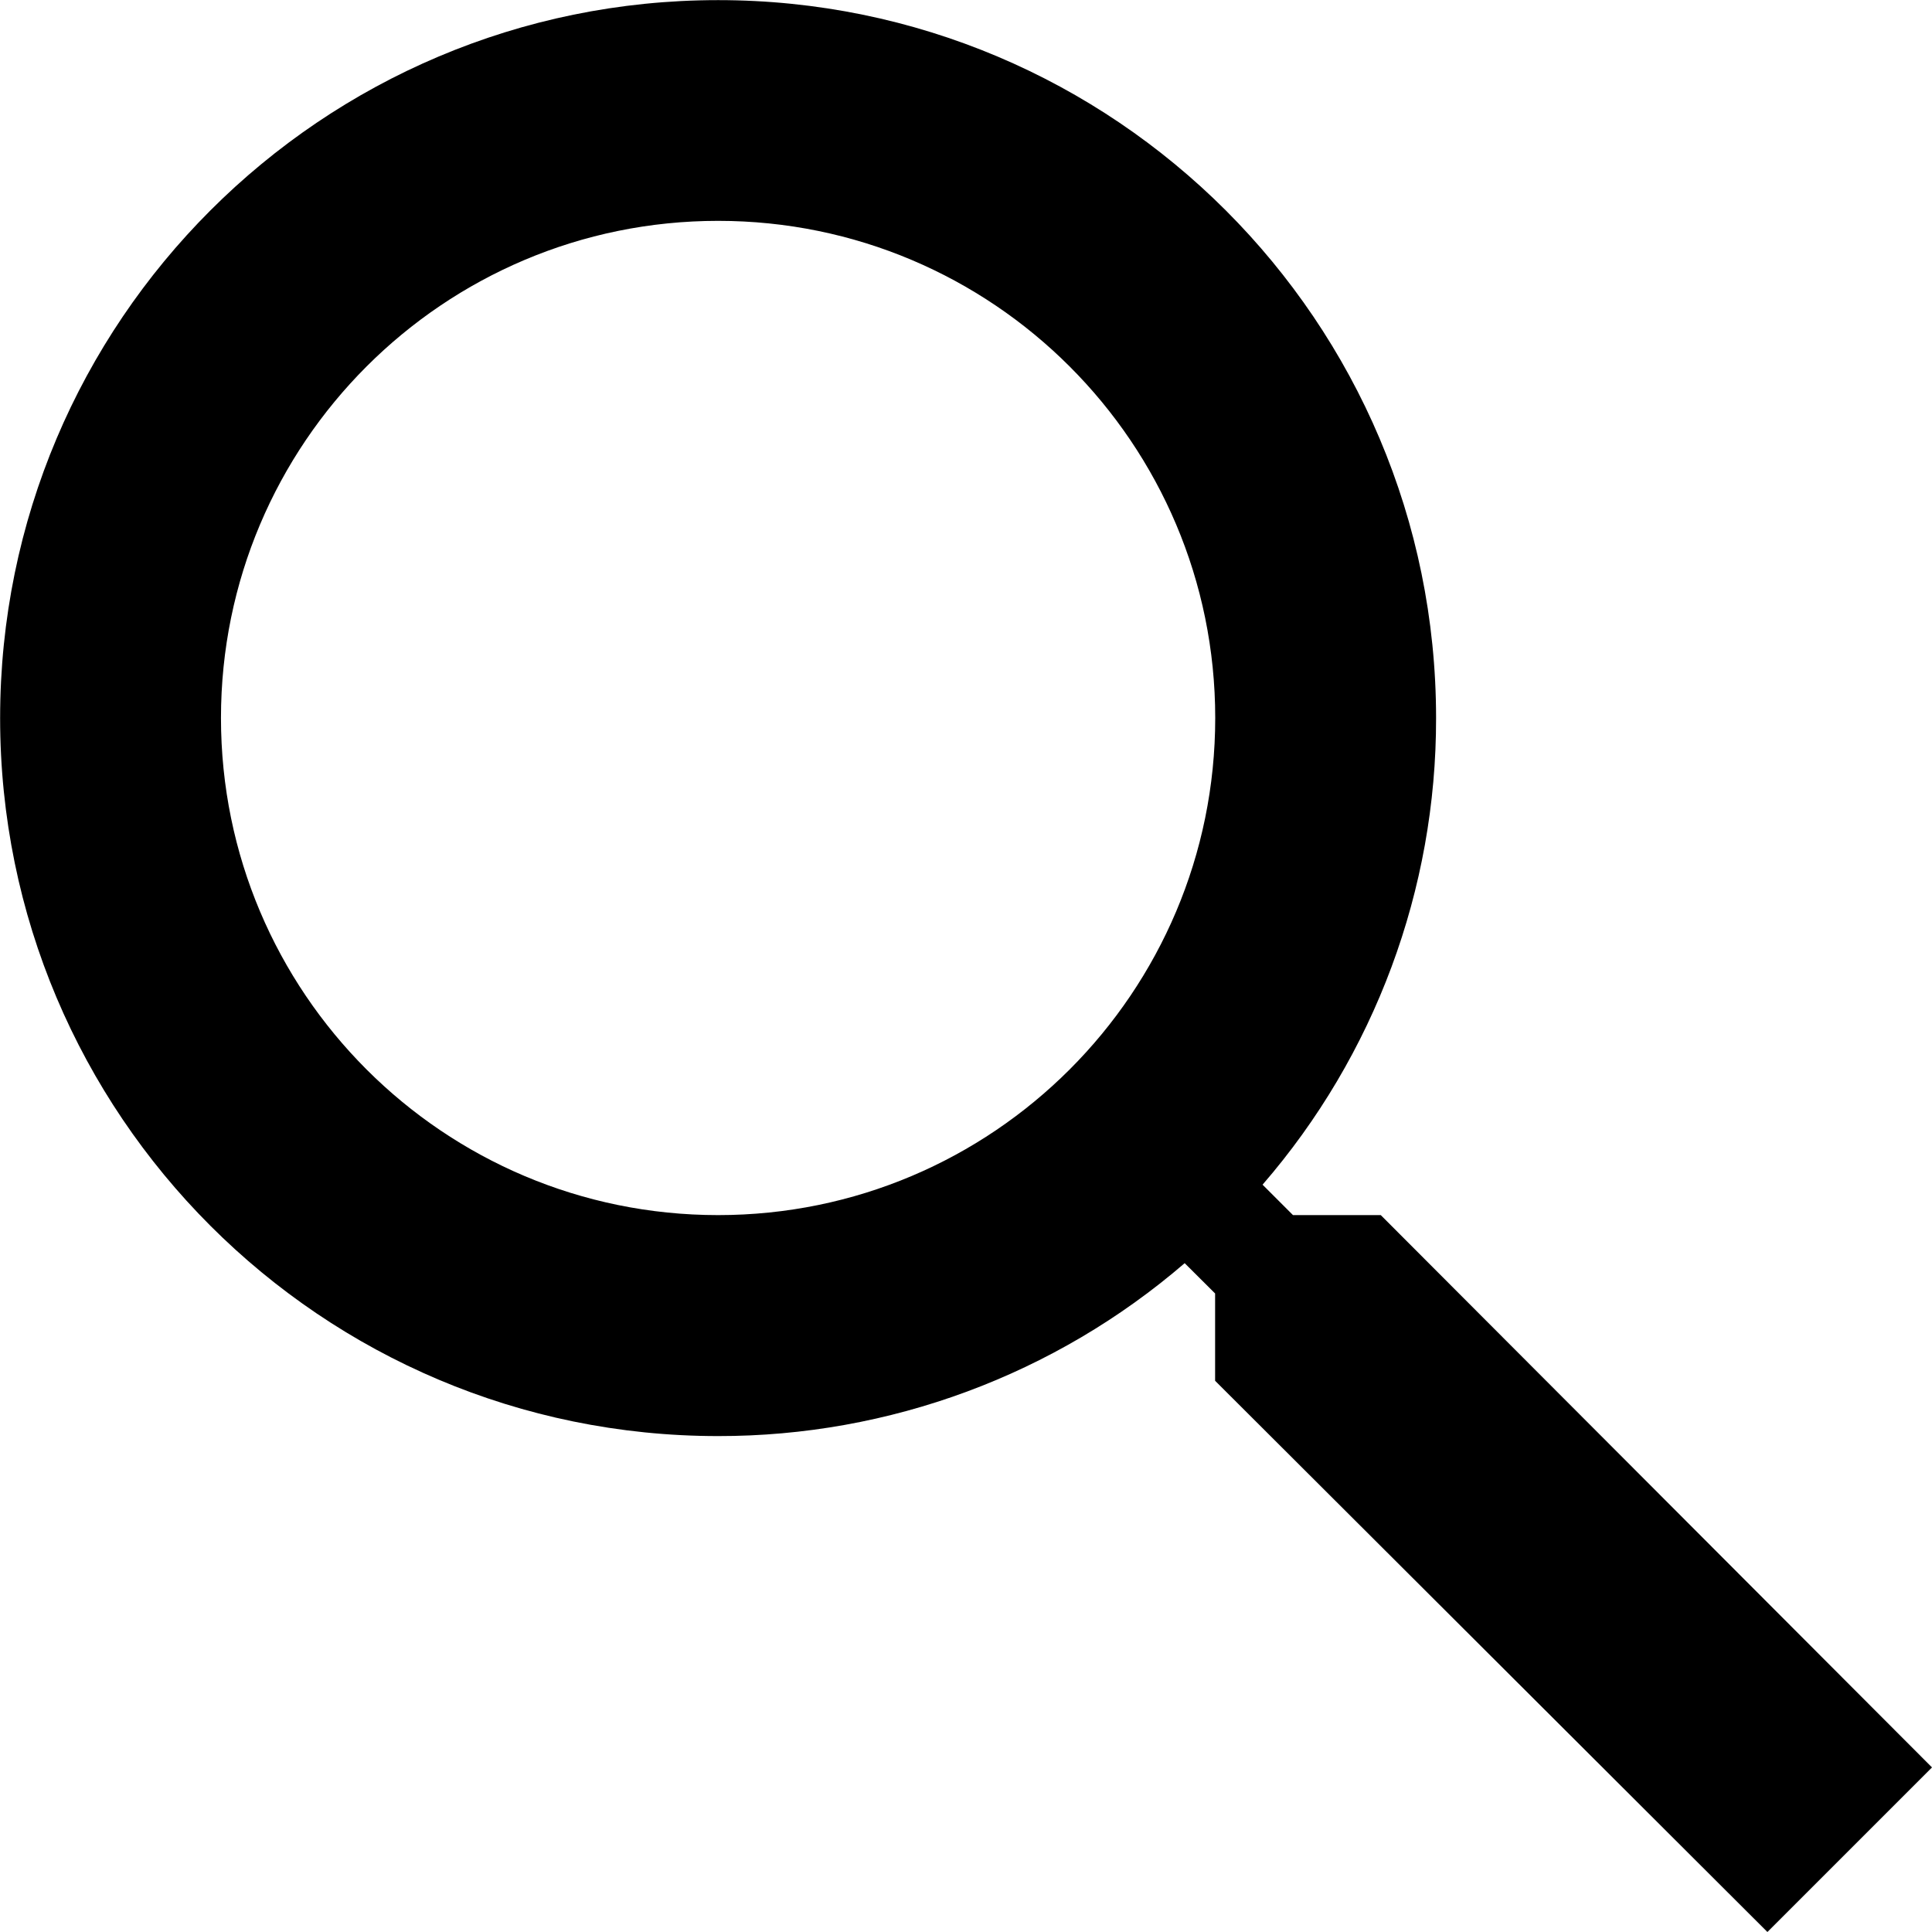
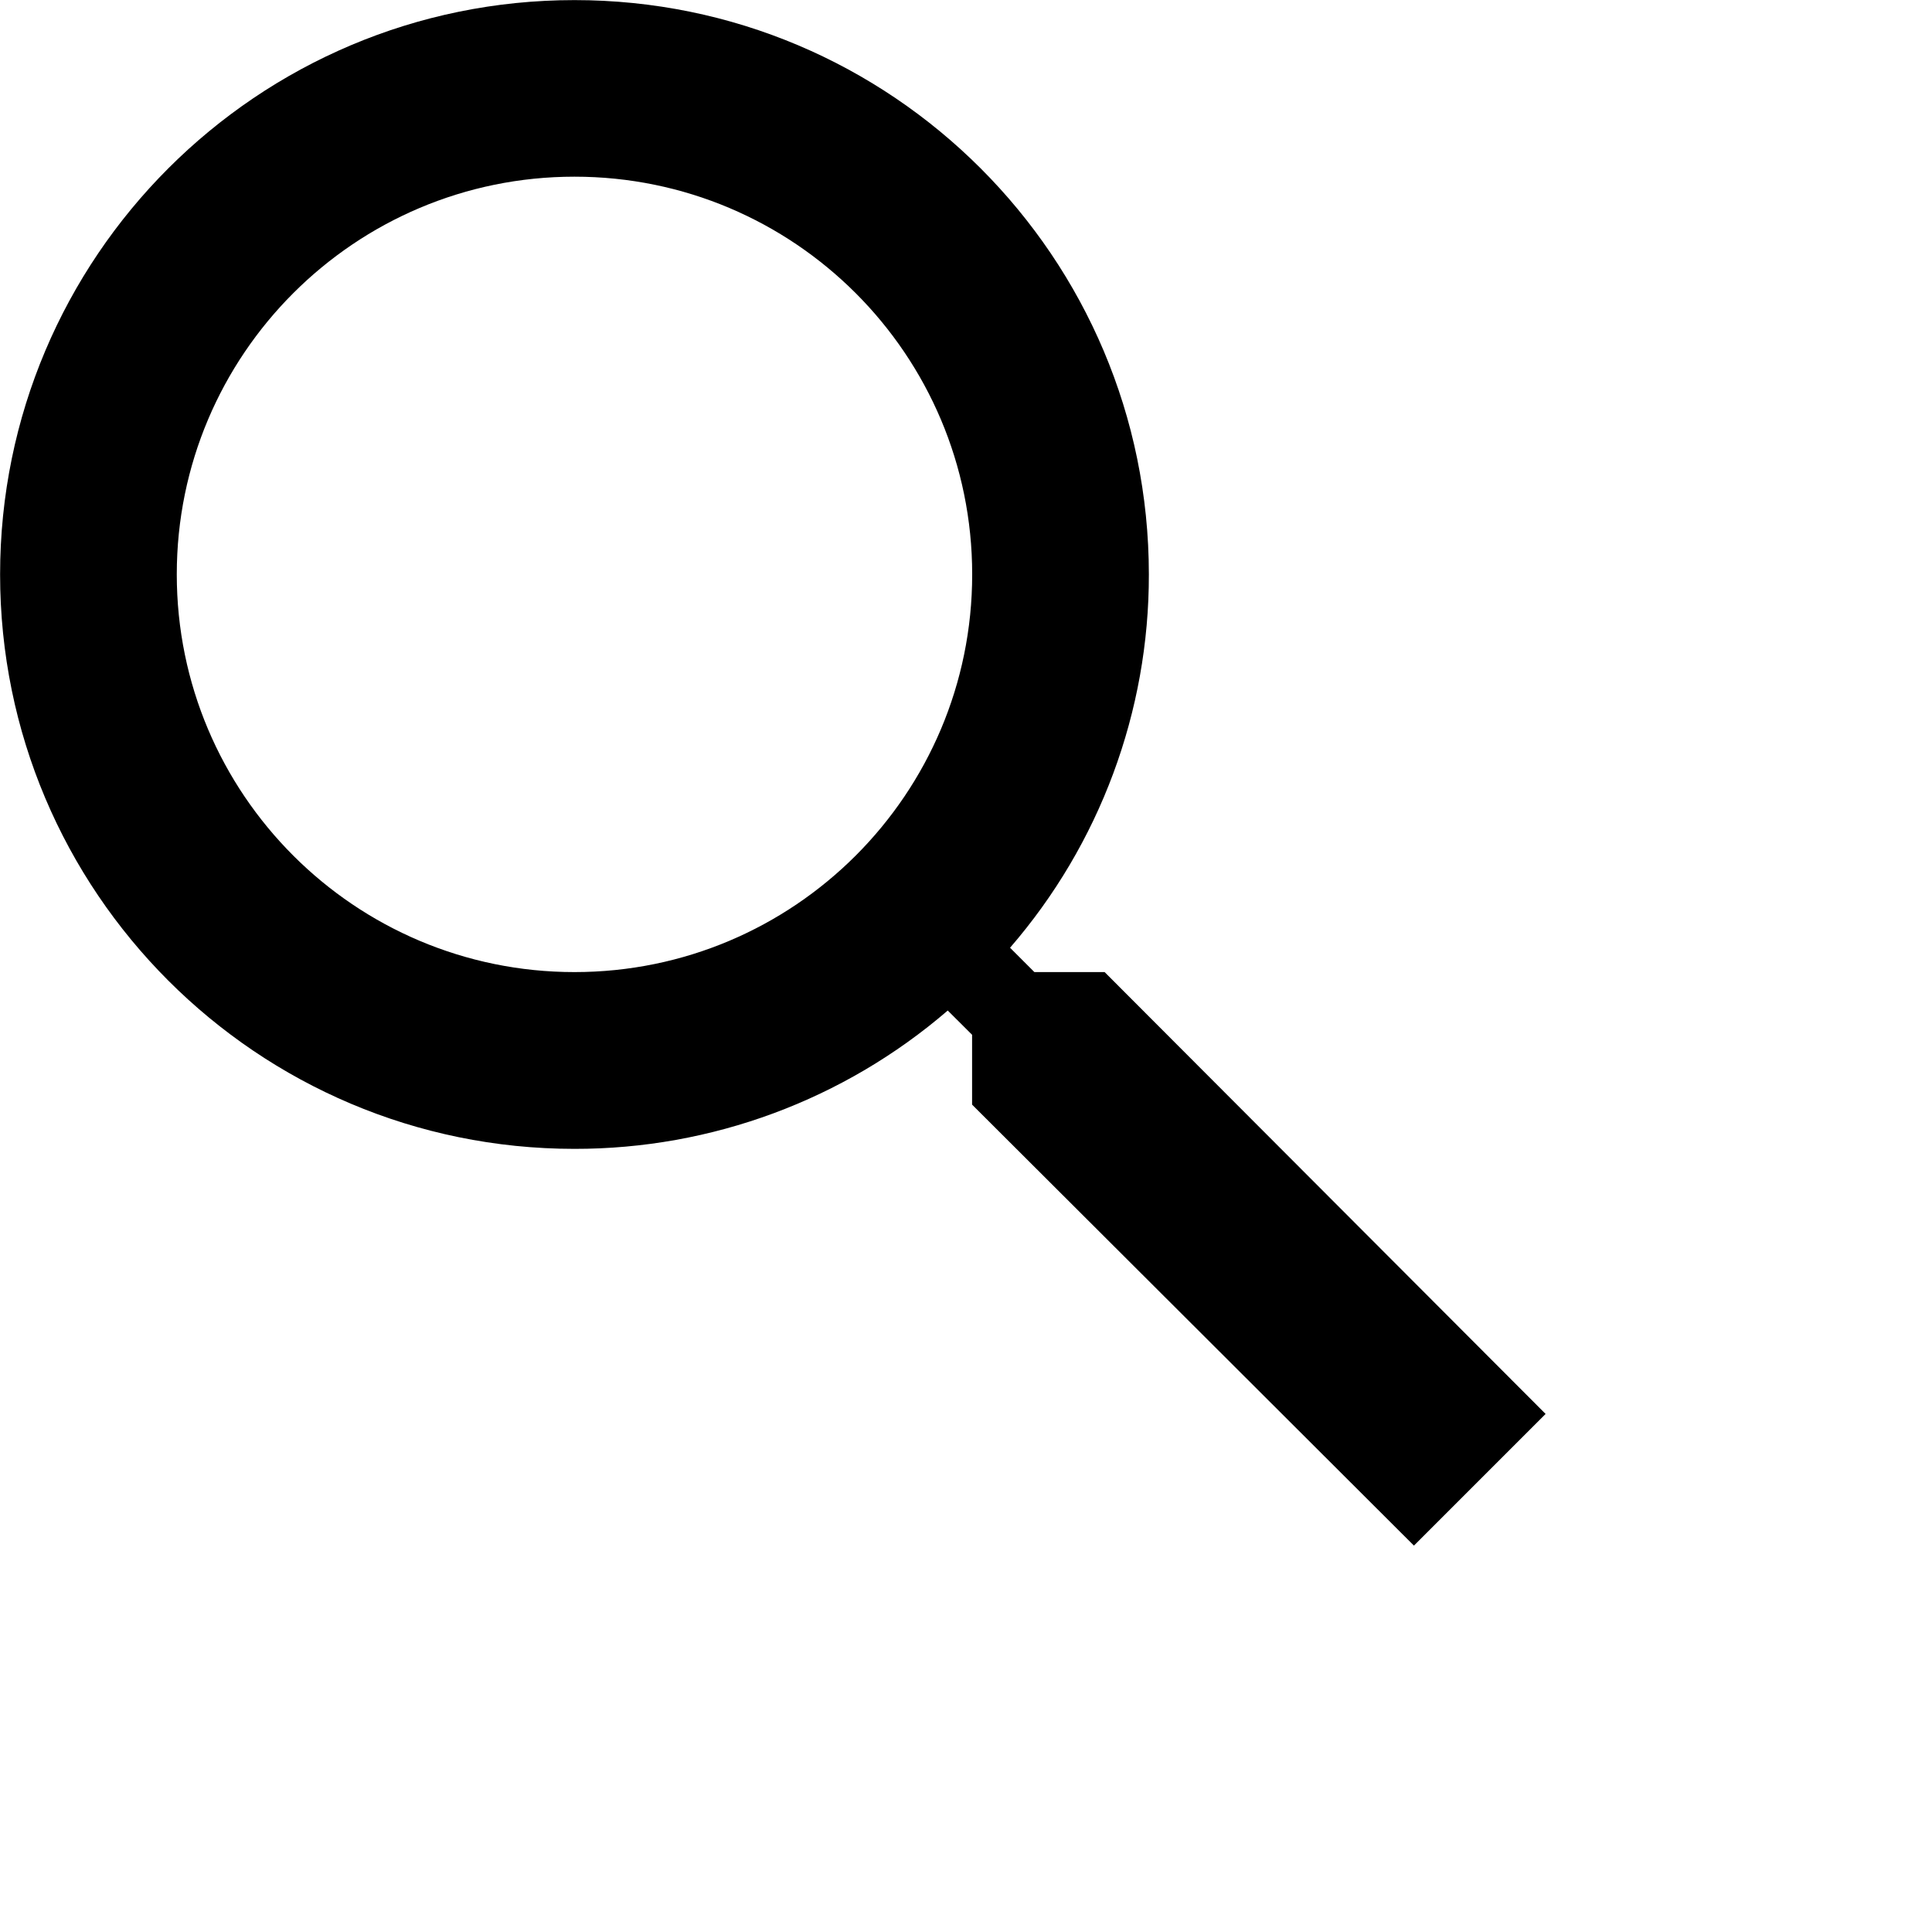
- <svg xmlns="http://www.w3.org/2000/svg" width="16" height="16">
+ <svg xmlns="http://www.w3.org/2000/svg" width="20" height="20" viewBox="0 0 20 20">
  <path fill-rule="evenodd" d="M11.435 10.063h-.727l-.252-.252a5.89 5.89 0 0 0 1.437-3.865 5.946 5.946 0 1 0-5.947 5.947 5.91 5.91 0 0 0 3.865-1.432l.252.251v.723L14.637 16 16 14.637l-4.565-4.574zM1.83 5.946a4.117 4.117 0 1 1 8.234 0 4.117 4.117 0 0 1-8.234 0z" />
</svg>
